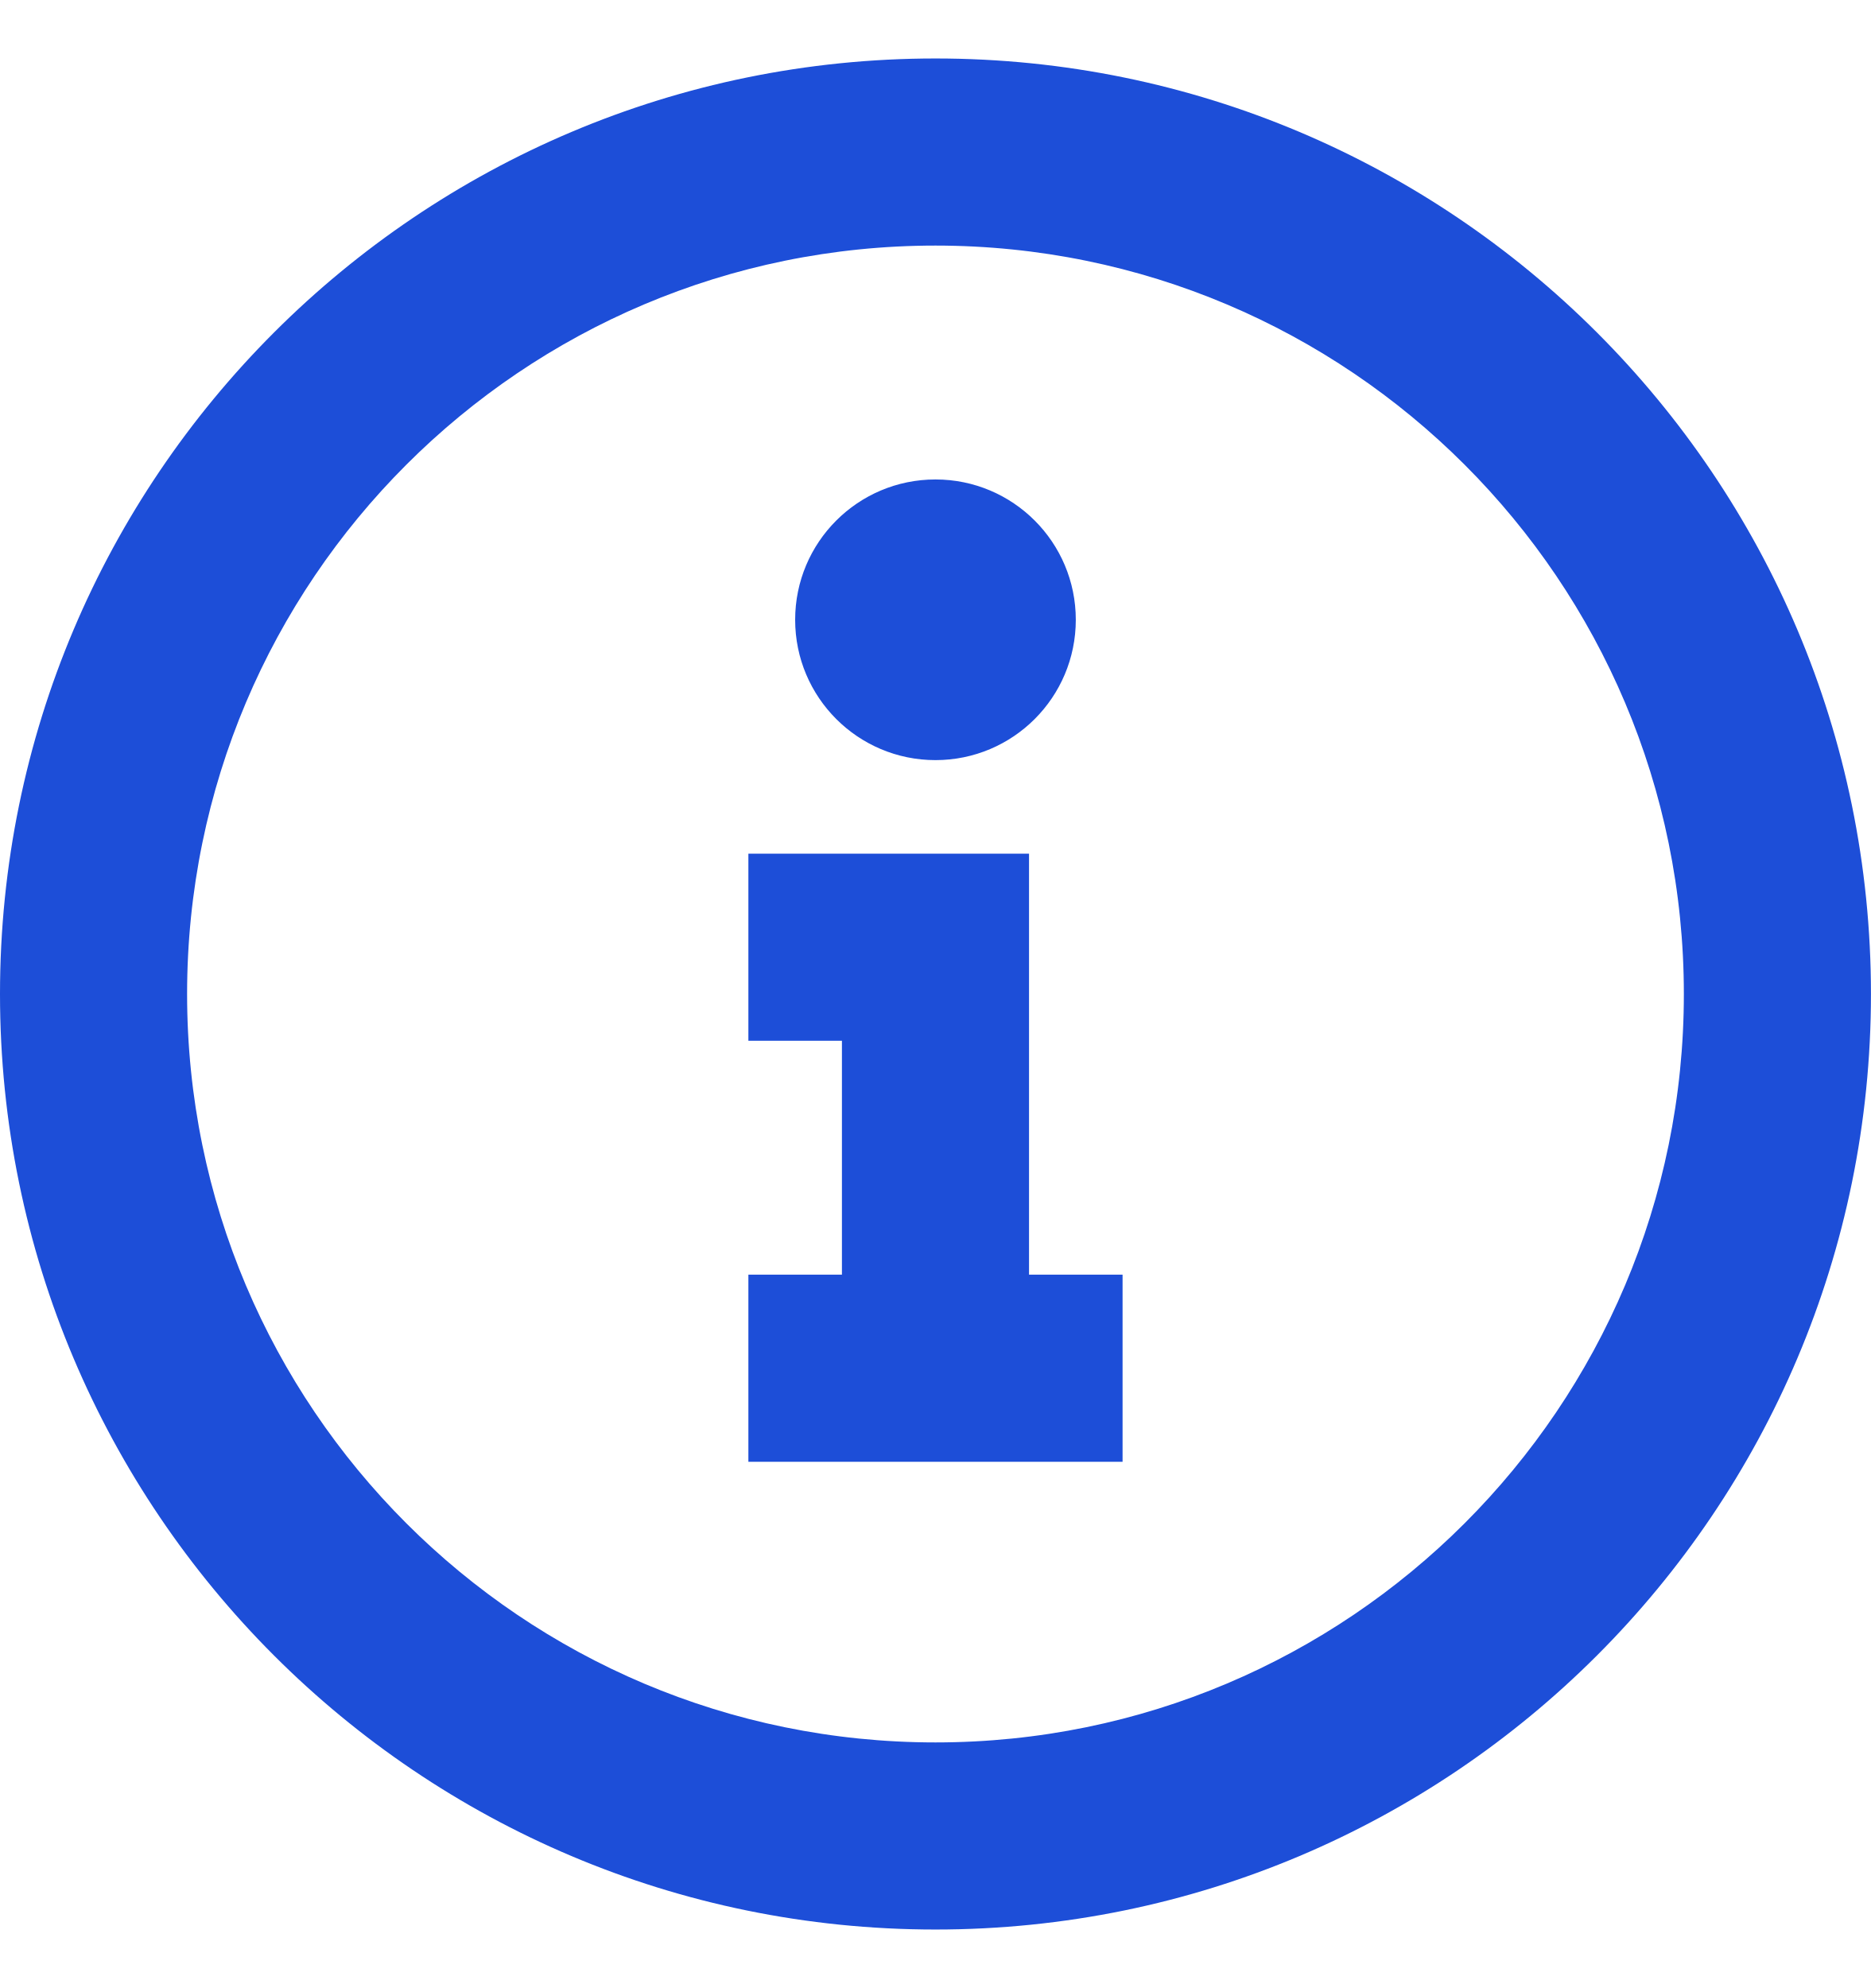
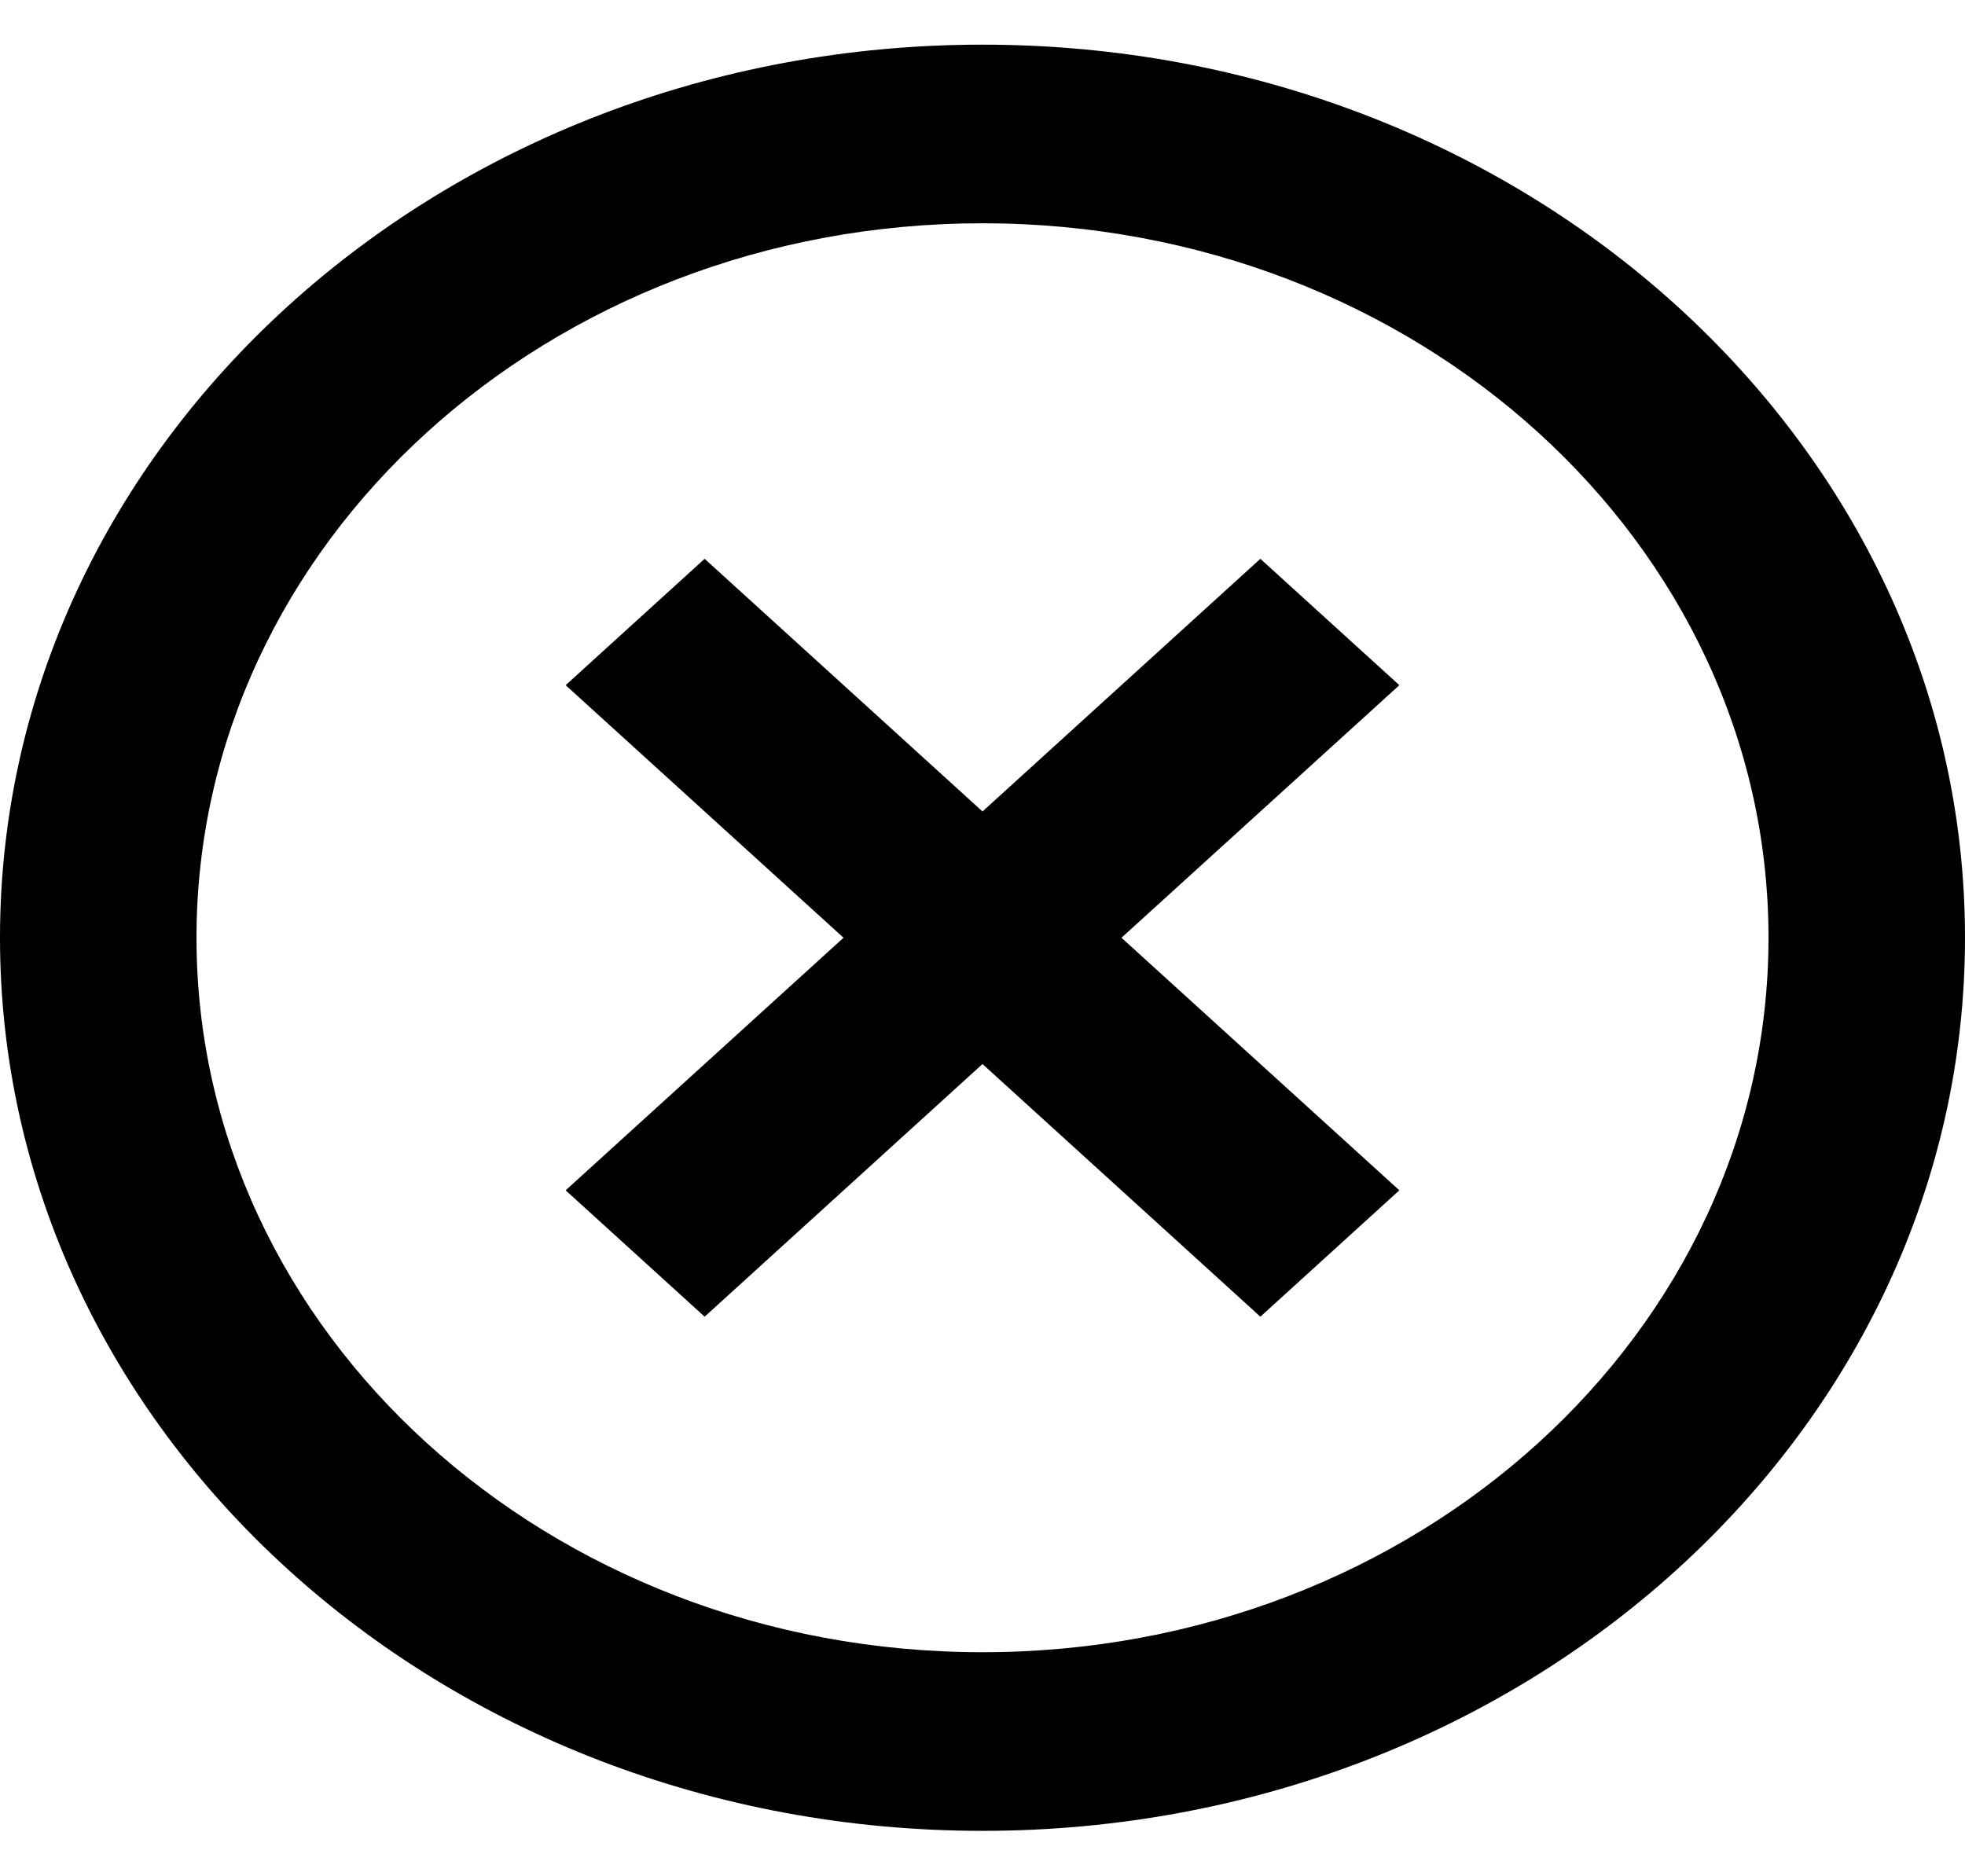
- <svg xmlns="http://www.w3.org/2000/svg" width="16" height="17" viewBox="0 0 16 17" fill="none">
-   <path d="M8 16.5C3.582 16.5 0 12.918 0 8.5C0 4.082 3.582 0.5 8 0.5C12.418 0.5 16 4.082 16 8.5C16 12.918 12.418 16.5 8 16.5ZM8 14.9C11.535 14.9 14.4 12.035 14.4 8.5C14.4 4.965 11.535 2.1 8 2.1C4.465 2.1 1.6 4.965 1.6 8.5C1.6 12.035 4.465 14.9 8 14.9ZM8.8 7.3V10.9H9.6V12.5H6.4V10.9H7.2V8.9H6.4V7.3H8.8ZM9.2 5.3C9.2 5.963 8.663 6.5 8 6.5C7.337 6.5 6.8 5.963 6.8 5.3C6.8 4.637 7.337 4.1 8 4.1C8.663 4.1 9.2 4.637 9.2 5.3Z" fill="#1D4ED8" />
+ <svg xmlns="http://www.w3.org/2000/svg" width="22" height="21" viewBox="0 0 22 21" fill="none">
+   <path d="M11 20.5C4.925 20.5 0 16.023 0 10.5C0 4.977 4.925 0.5 11 0.5C17.075 0.5 22 4.977 22 10.5C22 16.023 17.075 20.5 11 20.5ZM11 18.5C15.86 18.5 19.8 14.918 19.8 10.5C19.8 6.082 15.86 2.5 11 2.5C6.14 2.5 2.2 6.082 2.2 10.5C2.2 14.918 6.14 18.5 11 18.5ZM11 9.086L14.111 6.257L15.667 7.672L12.556 10.5L15.667 13.328L14.111 14.743L11 11.914L7.889 14.743L6.333 13.328L9.444 10.5L6.333 7.672L7.889 6.257L11 9.086Z" fill="black" />
</svg>
